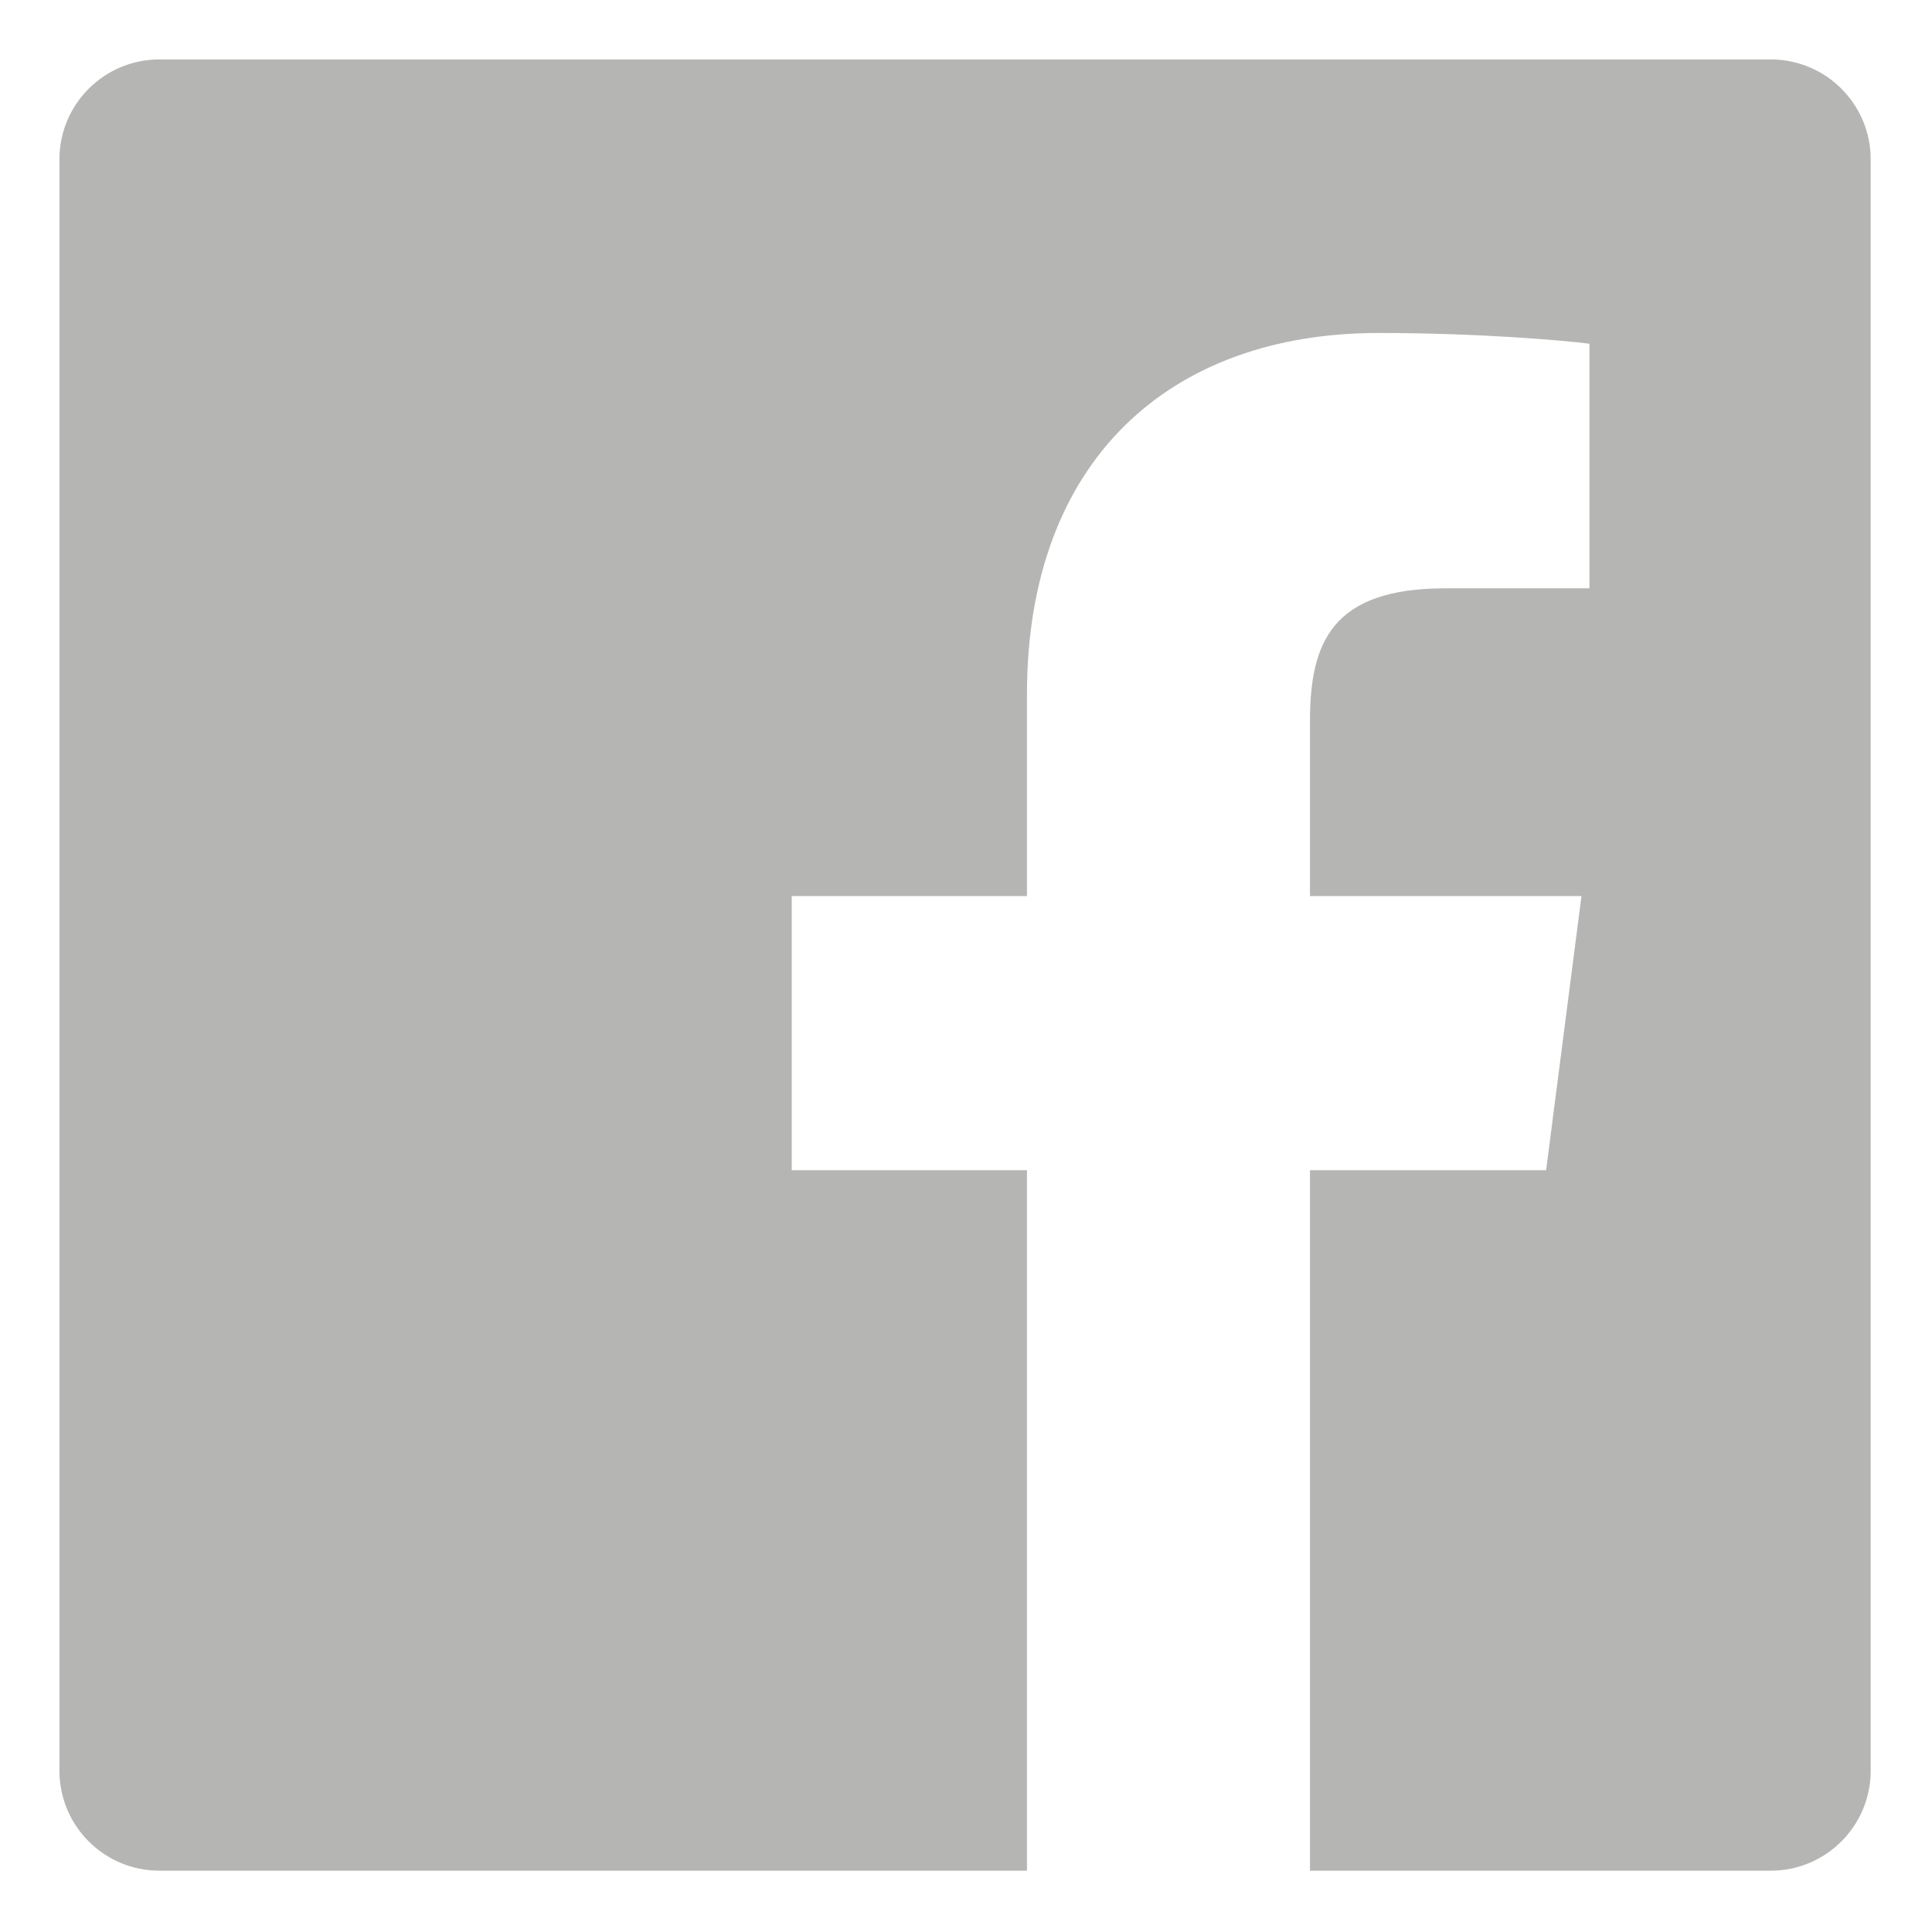
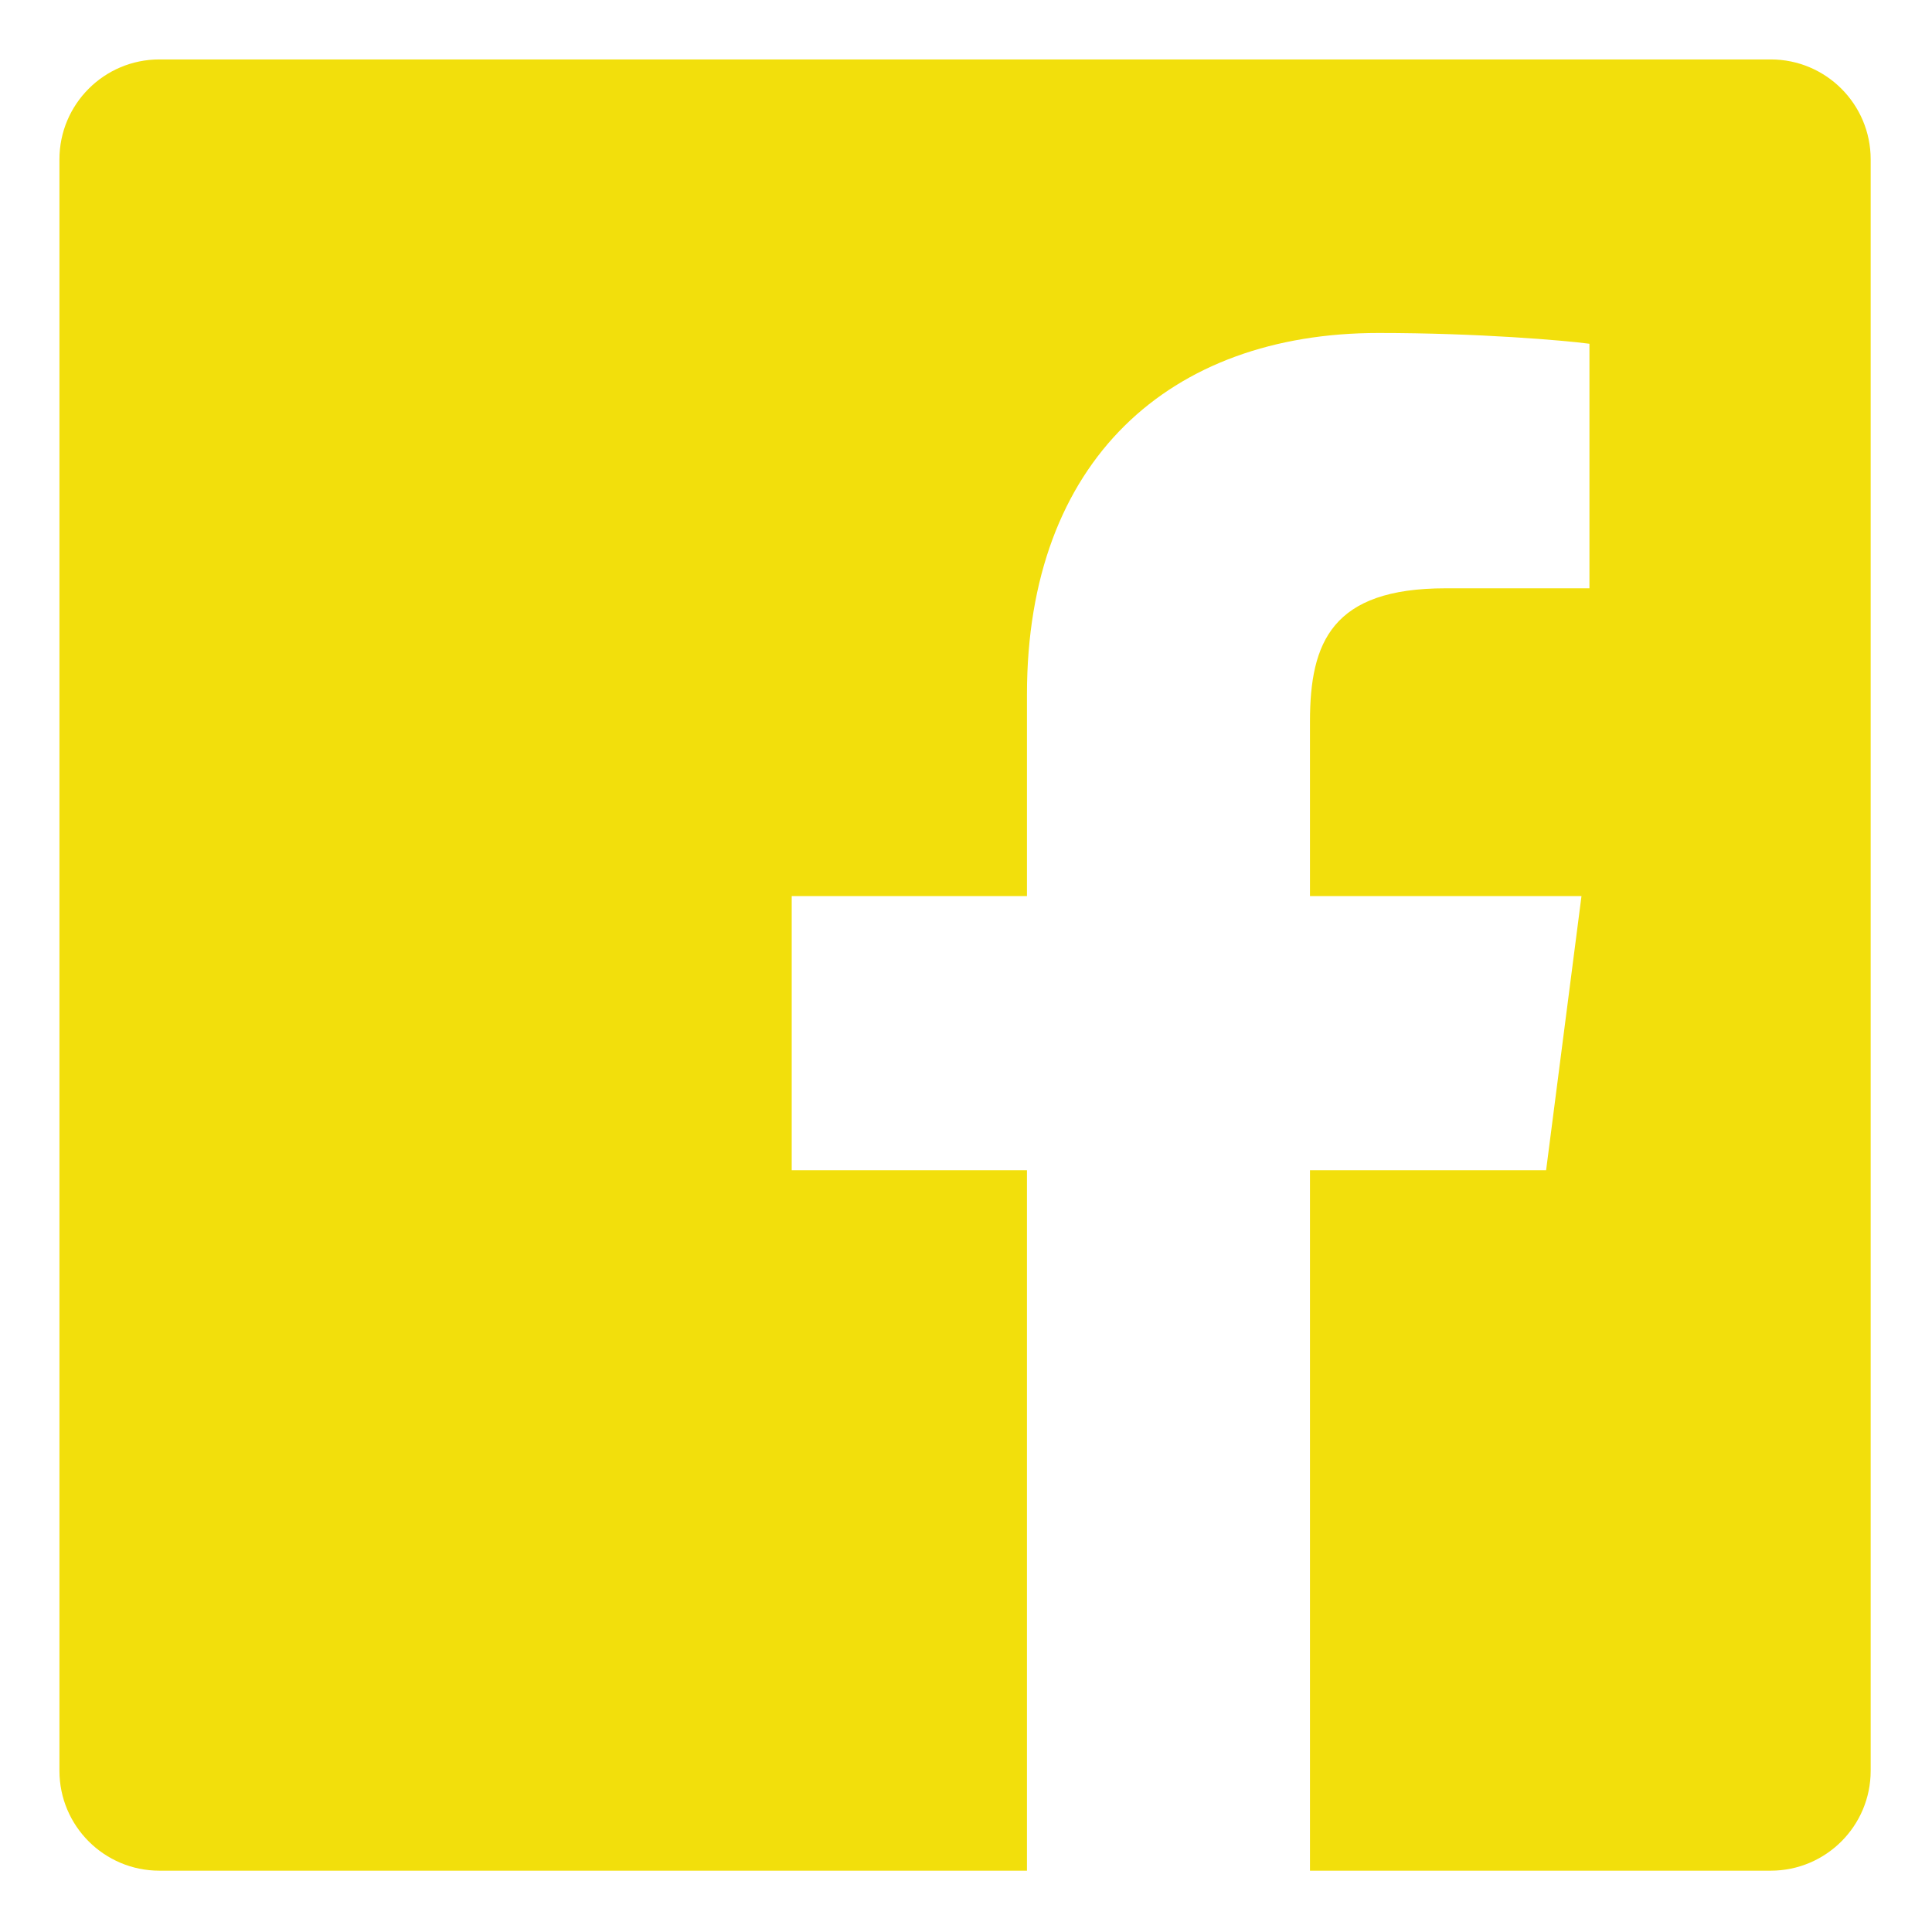
<svg xmlns="http://www.w3.org/2000/svg" height="682.667pt" viewBox="-21 -21 682.667 682.667" width="682.667pt">
-   <path fill="#b5b5b4" d="m604.672 0h-569.375c-19.496.012-35.301 15.824-35.297 35.328v569.375c.012 19.496 15.824 35.301 35.328 35.297h306.547v-247.5h-83.125v-96.875h83.125v-71.293c0-82.676 50.473-127.676 124.223-127.676 35.324 0 65.68 2.633 74.527 3.809v86.41h-50.855c-40.125 0-47.895 19.066-47.895 47.051v61.699h95.938l-12.5 96.875h-83.438v247.5h162.797c19.508.004 35.324-15.805 35.328-35.312 0-.004 0-.008 0-.016v-569.375c-.008-19.496-15.824-35.301-35.328-35.297zm0 0" />
+   <path fill="#f2df0c" d="m604.672 0h-569.375c-19.496.012-35.301 15.824-35.297 35.328v569.375c.012 19.496 15.824 35.301 35.328 35.297h306.547v-247.5h-83.125v-96.875h83.125v-71.293c0-82.676 50.473-127.676 124.223-127.676 35.324 0 65.68 2.633 74.527 3.809v86.41h-50.855c-40.125 0-47.895 19.066-47.895 47.051v61.699h95.938l-12.5 96.875h-83.438v247.5h162.797c19.508.004 35.324-15.805 35.328-35.312 0-.004 0-.008 0-.016v-569.375c-.008-19.496-15.824-35.301-35.328-35.297zm0 0" />
</svg>
